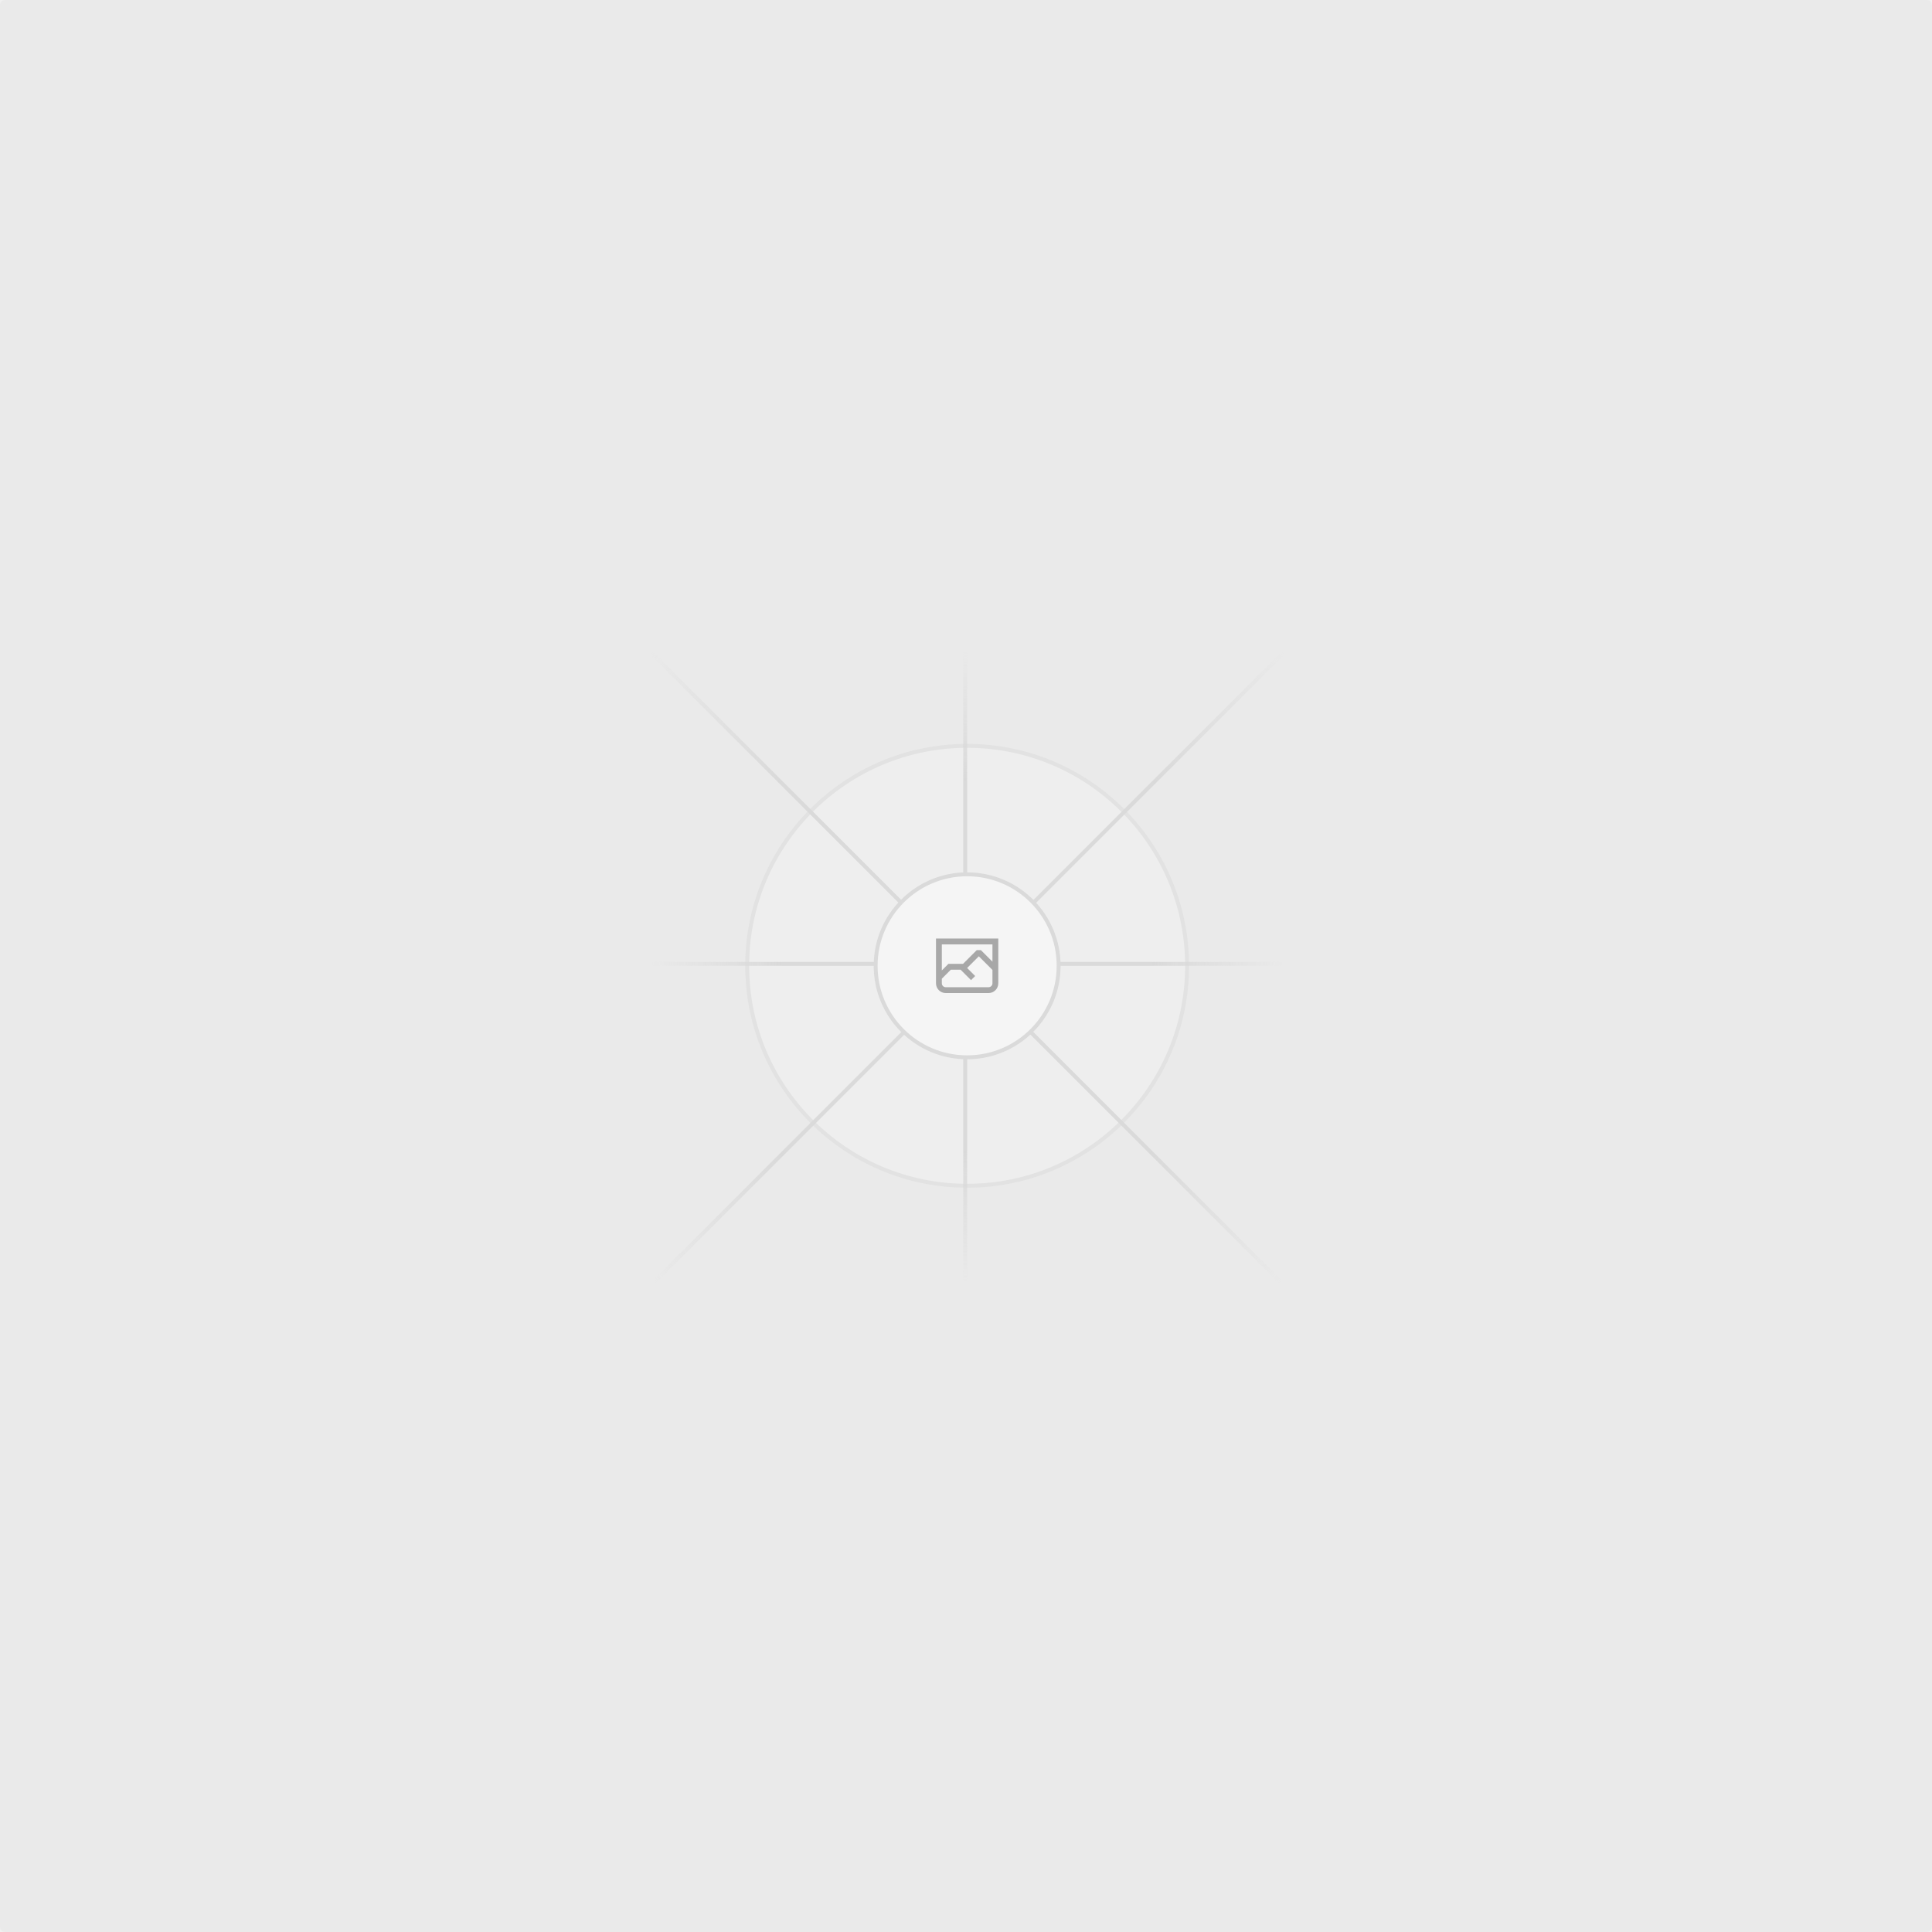
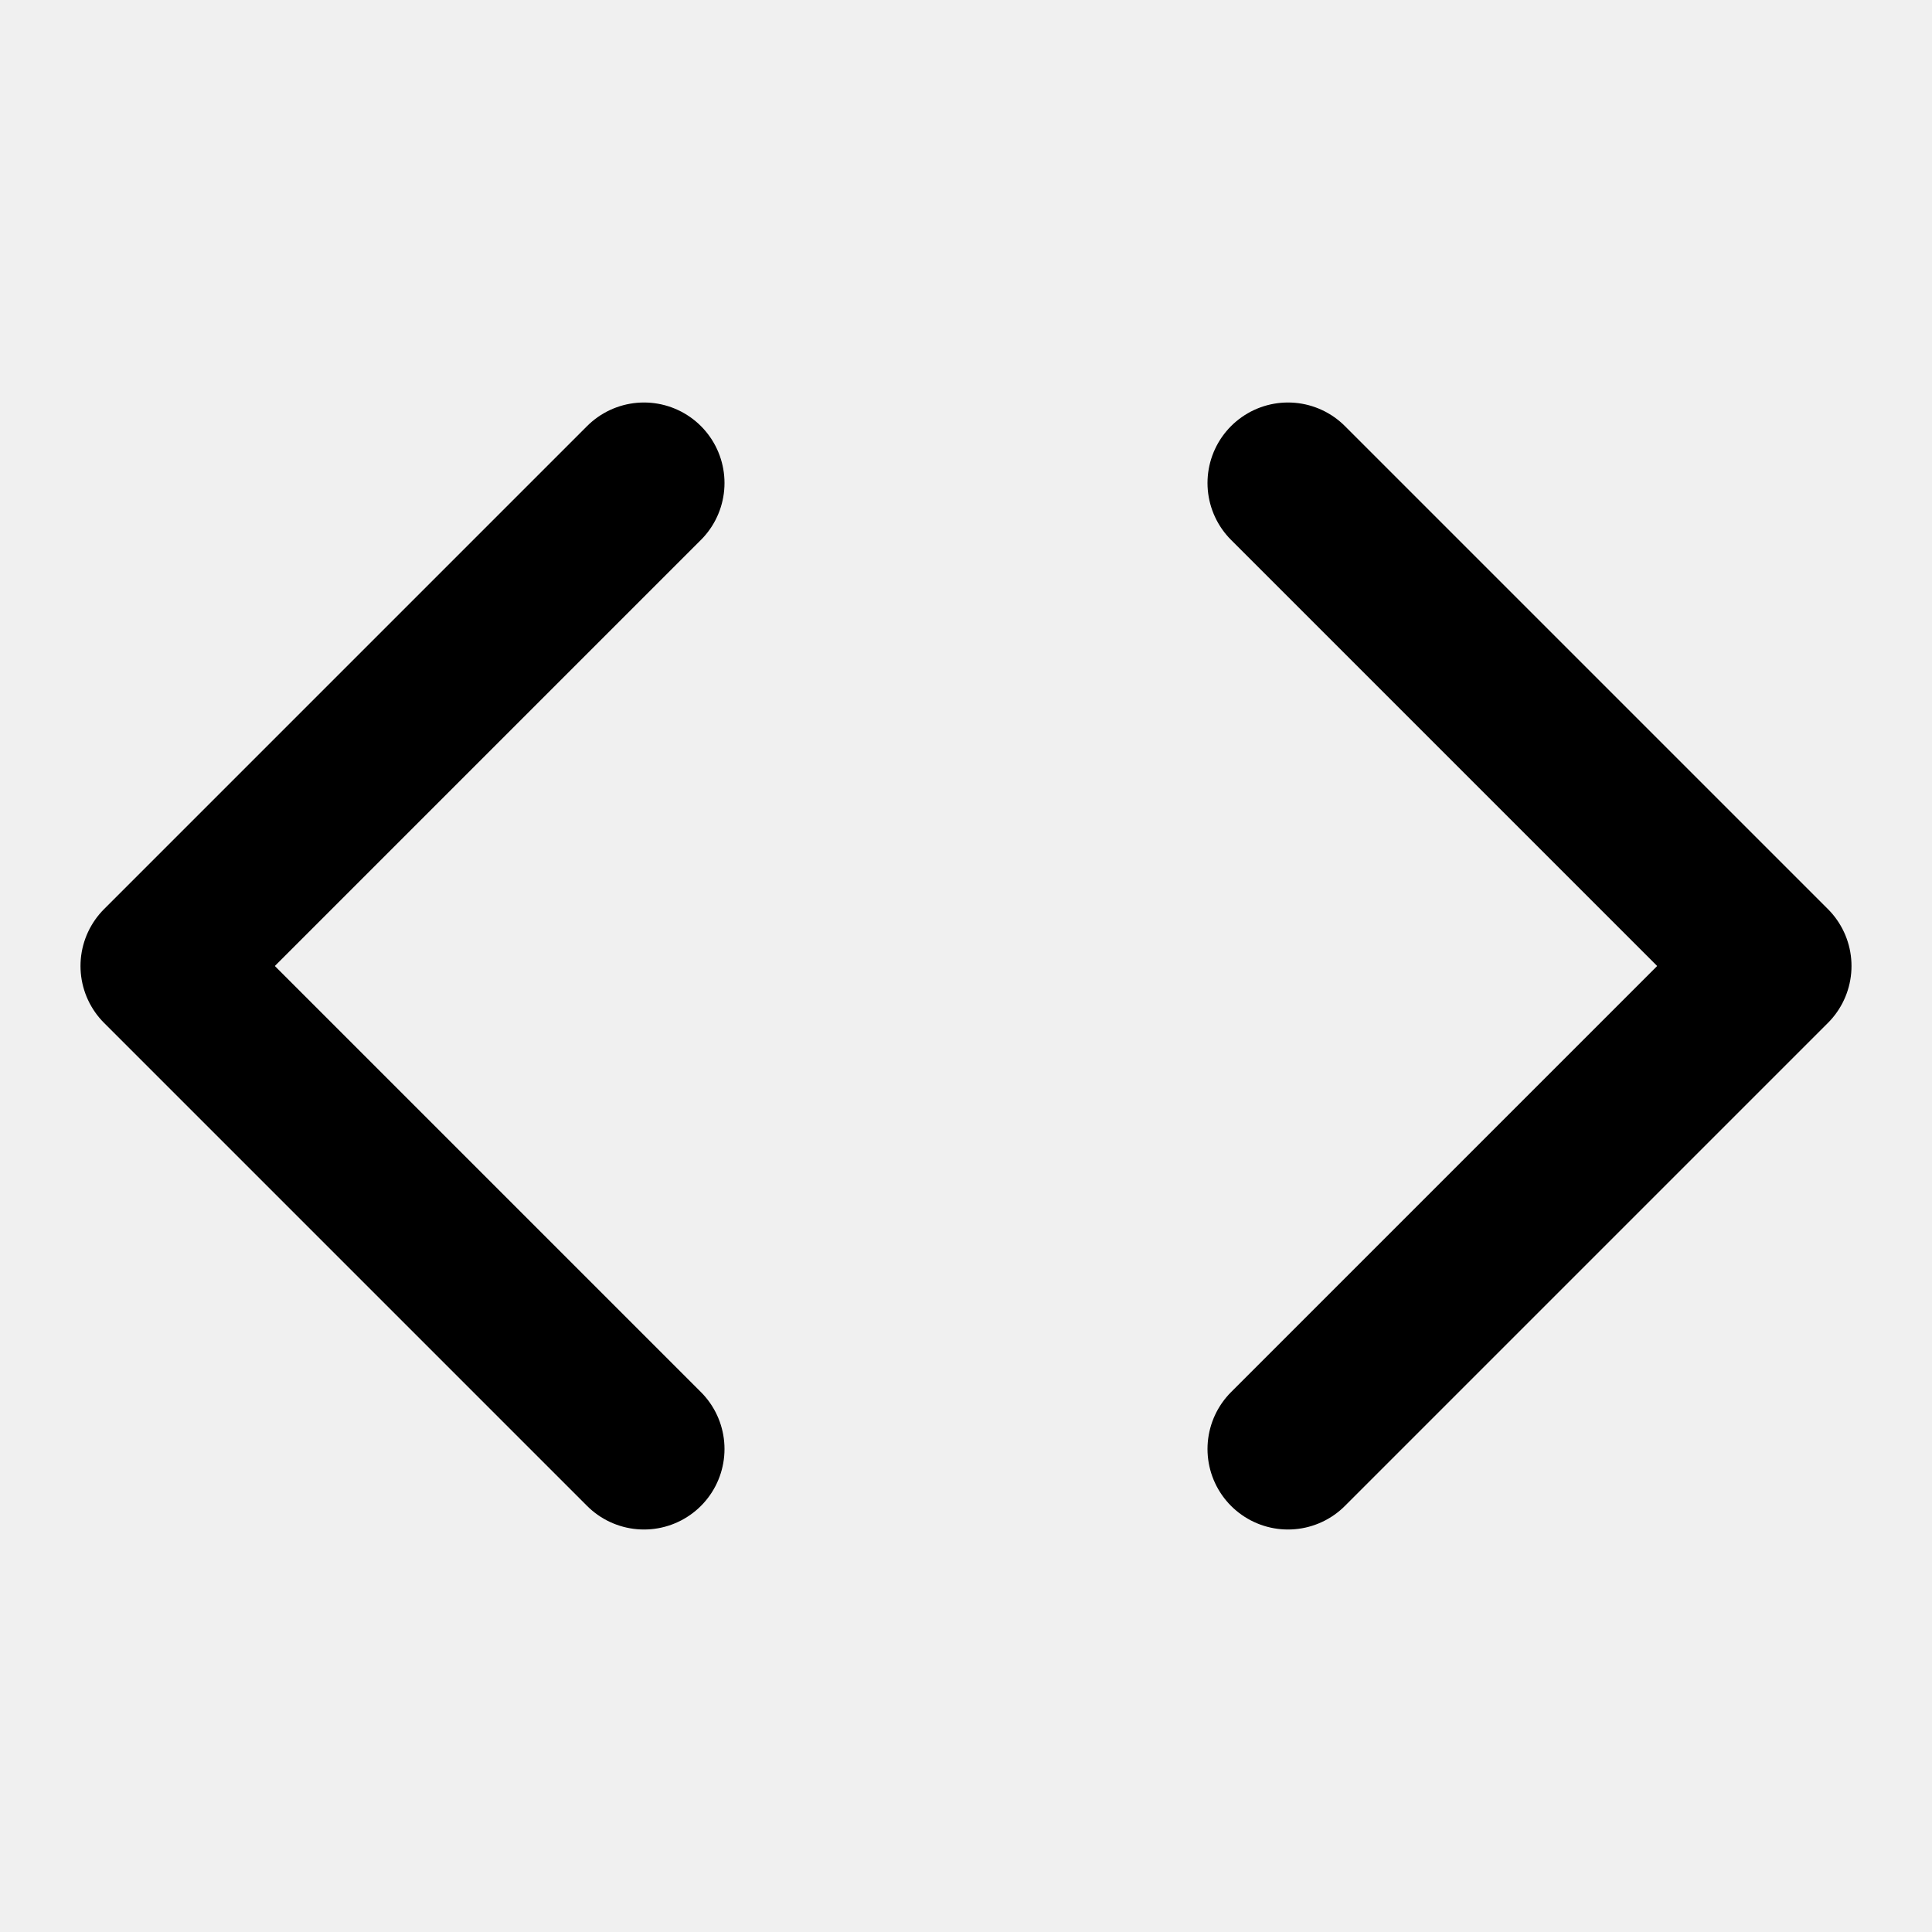
- <svg xmlns="http://www.w3.org/2000/svg" width="1200" height="1200" fill="none">
-   <rect width="1200" height="1200" fill="#EAEAEA" rx="3" />
-   <g opacity=".5">
-     <g opacity=".5">
-       <path fill="#FAFAFA" d="M600.709 736.5c-75.454 0-136.621-61.167-136.621-136.62 0-75.454 61.167-136.621 136.621-136.621 75.453 0 136.62 61.167 136.62 136.621 0 75.453-61.167 136.62-136.62 136.62Z" />
-       <path stroke="#C9C9C9" stroke-width="2.418" d="M600.709 736.5c-75.454 0-136.621-61.167-136.621-136.62 0-75.454 61.167-136.621 136.621-136.621 75.453 0 136.62 61.167 136.62 136.621 0 75.453-61.167 136.62-136.62 136.62Z" />
-     </g>
-     <path stroke="url(#a)" stroke-width="2.418" d="M0-1.209h553.581" transform="scale(1 -1) rotate(45 1163.11 91.165)" />
-     <path stroke="url(#b)" stroke-width="2.418" d="M404.846 598.671h391.726" />
-     <path stroke="url(#c)" stroke-width="2.418" d="M599.5 795.742V404.017" />
-     <path stroke="url(#d)" stroke-width="2.418" d="m795.717 796.597-391.441-391.44" />
-     <path fill="#fff" d="M600.709 656.704c-31.384 0-56.825-25.441-56.825-56.824 0-31.384 25.441-56.825 56.825-56.825 31.383 0 56.824 25.441 56.824 56.825 0 31.383-25.441 56.824-56.824 56.824Z" />
-     <g clip-path="url(#e)">
-       <path fill="#666" fill-rule="evenodd" d="M616.426 586.58h-31.434v16.176l3.553-3.554.531-.531h9.068l.074-.074 8.463-8.463h2.565l7.18 7.181V586.58Zm-15.715 14.654 3.698 3.699 1.283 1.282-2.565 2.565-1.282-1.283-5.2-5.199h-6.066l-5.514 5.514-.073.073v2.876a2.418 2.418 0 0 0 2.418 2.418h26.598a2.418 2.418 0 0 0 2.418-2.418v-8.317l-8.463-8.463-7.181 7.181-.071.072Zm-19.347 5.442v4.085a6.045 6.045 0 0 0 6.046 6.045h26.598a6.044 6.044 0 0 0 6.045-6.045v-7.108l1.356-1.355-1.282-1.283-.074-.073v-17.989h-38.689v23.43l-.146.146.146.147Z" clip-rule="evenodd" />
-     </g>
-     <path stroke="#C9C9C9" stroke-width="2.418" d="M600.709 656.704c-31.384 0-56.825-25.441-56.825-56.824 0-31.384 25.441-56.825 56.825-56.825 31.383 0 56.824 25.441 56.824 56.825 0 31.383-25.441 56.824-56.824 56.824Z" />
-   </g>
-   <defs>
-     <linearGradient id="a" x1="554.061" x2="-.48" y1=".083" y2=".087" gradientUnits="userSpaceOnUse">
-       <stop stop-color="#C9C9C9" stop-opacity="0" />
-       <stop offset=".208" stop-color="#C9C9C9" />
-       <stop offset=".792" stop-color="#C9C9C9" />
-       <stop offset="1" stop-color="#C9C9C9" stop-opacity="0" />
-     </linearGradient>
-     <linearGradient id="b" x1="796.912" x2="404.507" y1="599.963" y2="599.965" gradientUnits="userSpaceOnUse">
-       <stop stop-color="#C9C9C9" stop-opacity="0" />
-       <stop offset=".208" stop-color="#C9C9C9" />
-       <stop offset=".792" stop-color="#C9C9C9" />
-       <stop offset="1" stop-color="#C9C9C9" stop-opacity="0" />
-     </linearGradient>
-     <linearGradient id="c" x1="600.792" x2="600.794" y1="403.677" y2="796.082" gradientUnits="userSpaceOnUse">
-       <stop stop-color="#C9C9C9" stop-opacity="0" />
-       <stop offset=".208" stop-color="#C9C9C9" />
-       <stop offset=".792" stop-color="#C9C9C9" />
-       <stop offset="1" stop-color="#C9C9C9" stop-opacity="0" />
-     </linearGradient>
-     <linearGradient id="d" x1="404.85" x2="796.972" y1="403.903" y2="796.02" gradientUnits="userSpaceOnUse">
-       <stop stop-color="#C9C9C9" stop-opacity="0" />
-       <stop offset=".208" stop-color="#C9C9C9" />
-       <stop offset=".792" stop-color="#C9C9C9" />
-       <stop offset="1" stop-color="#C9C9C9" stop-opacity="0" />
-     </linearGradient>
-     <clipPath id="e">
-       <path fill="#fff" d="M581.364 580.535h38.689v38.689h-38.689z" />
-     </clipPath>
-   </defs>
+ <svg xmlns="http://www.w3.org/2000/svg" width="24" height="24" viewBox="0 0 24 24" fill="none" stroke="currentColor" stroke-width="2" stroke-linecap="round" stroke-linejoin="round" class="lucide lucide-code-icon lucide-code">
+   <path d="m16 18 6-6-6-6" />
+   <path d="m8 6-6 6 6 6" />
</svg>
